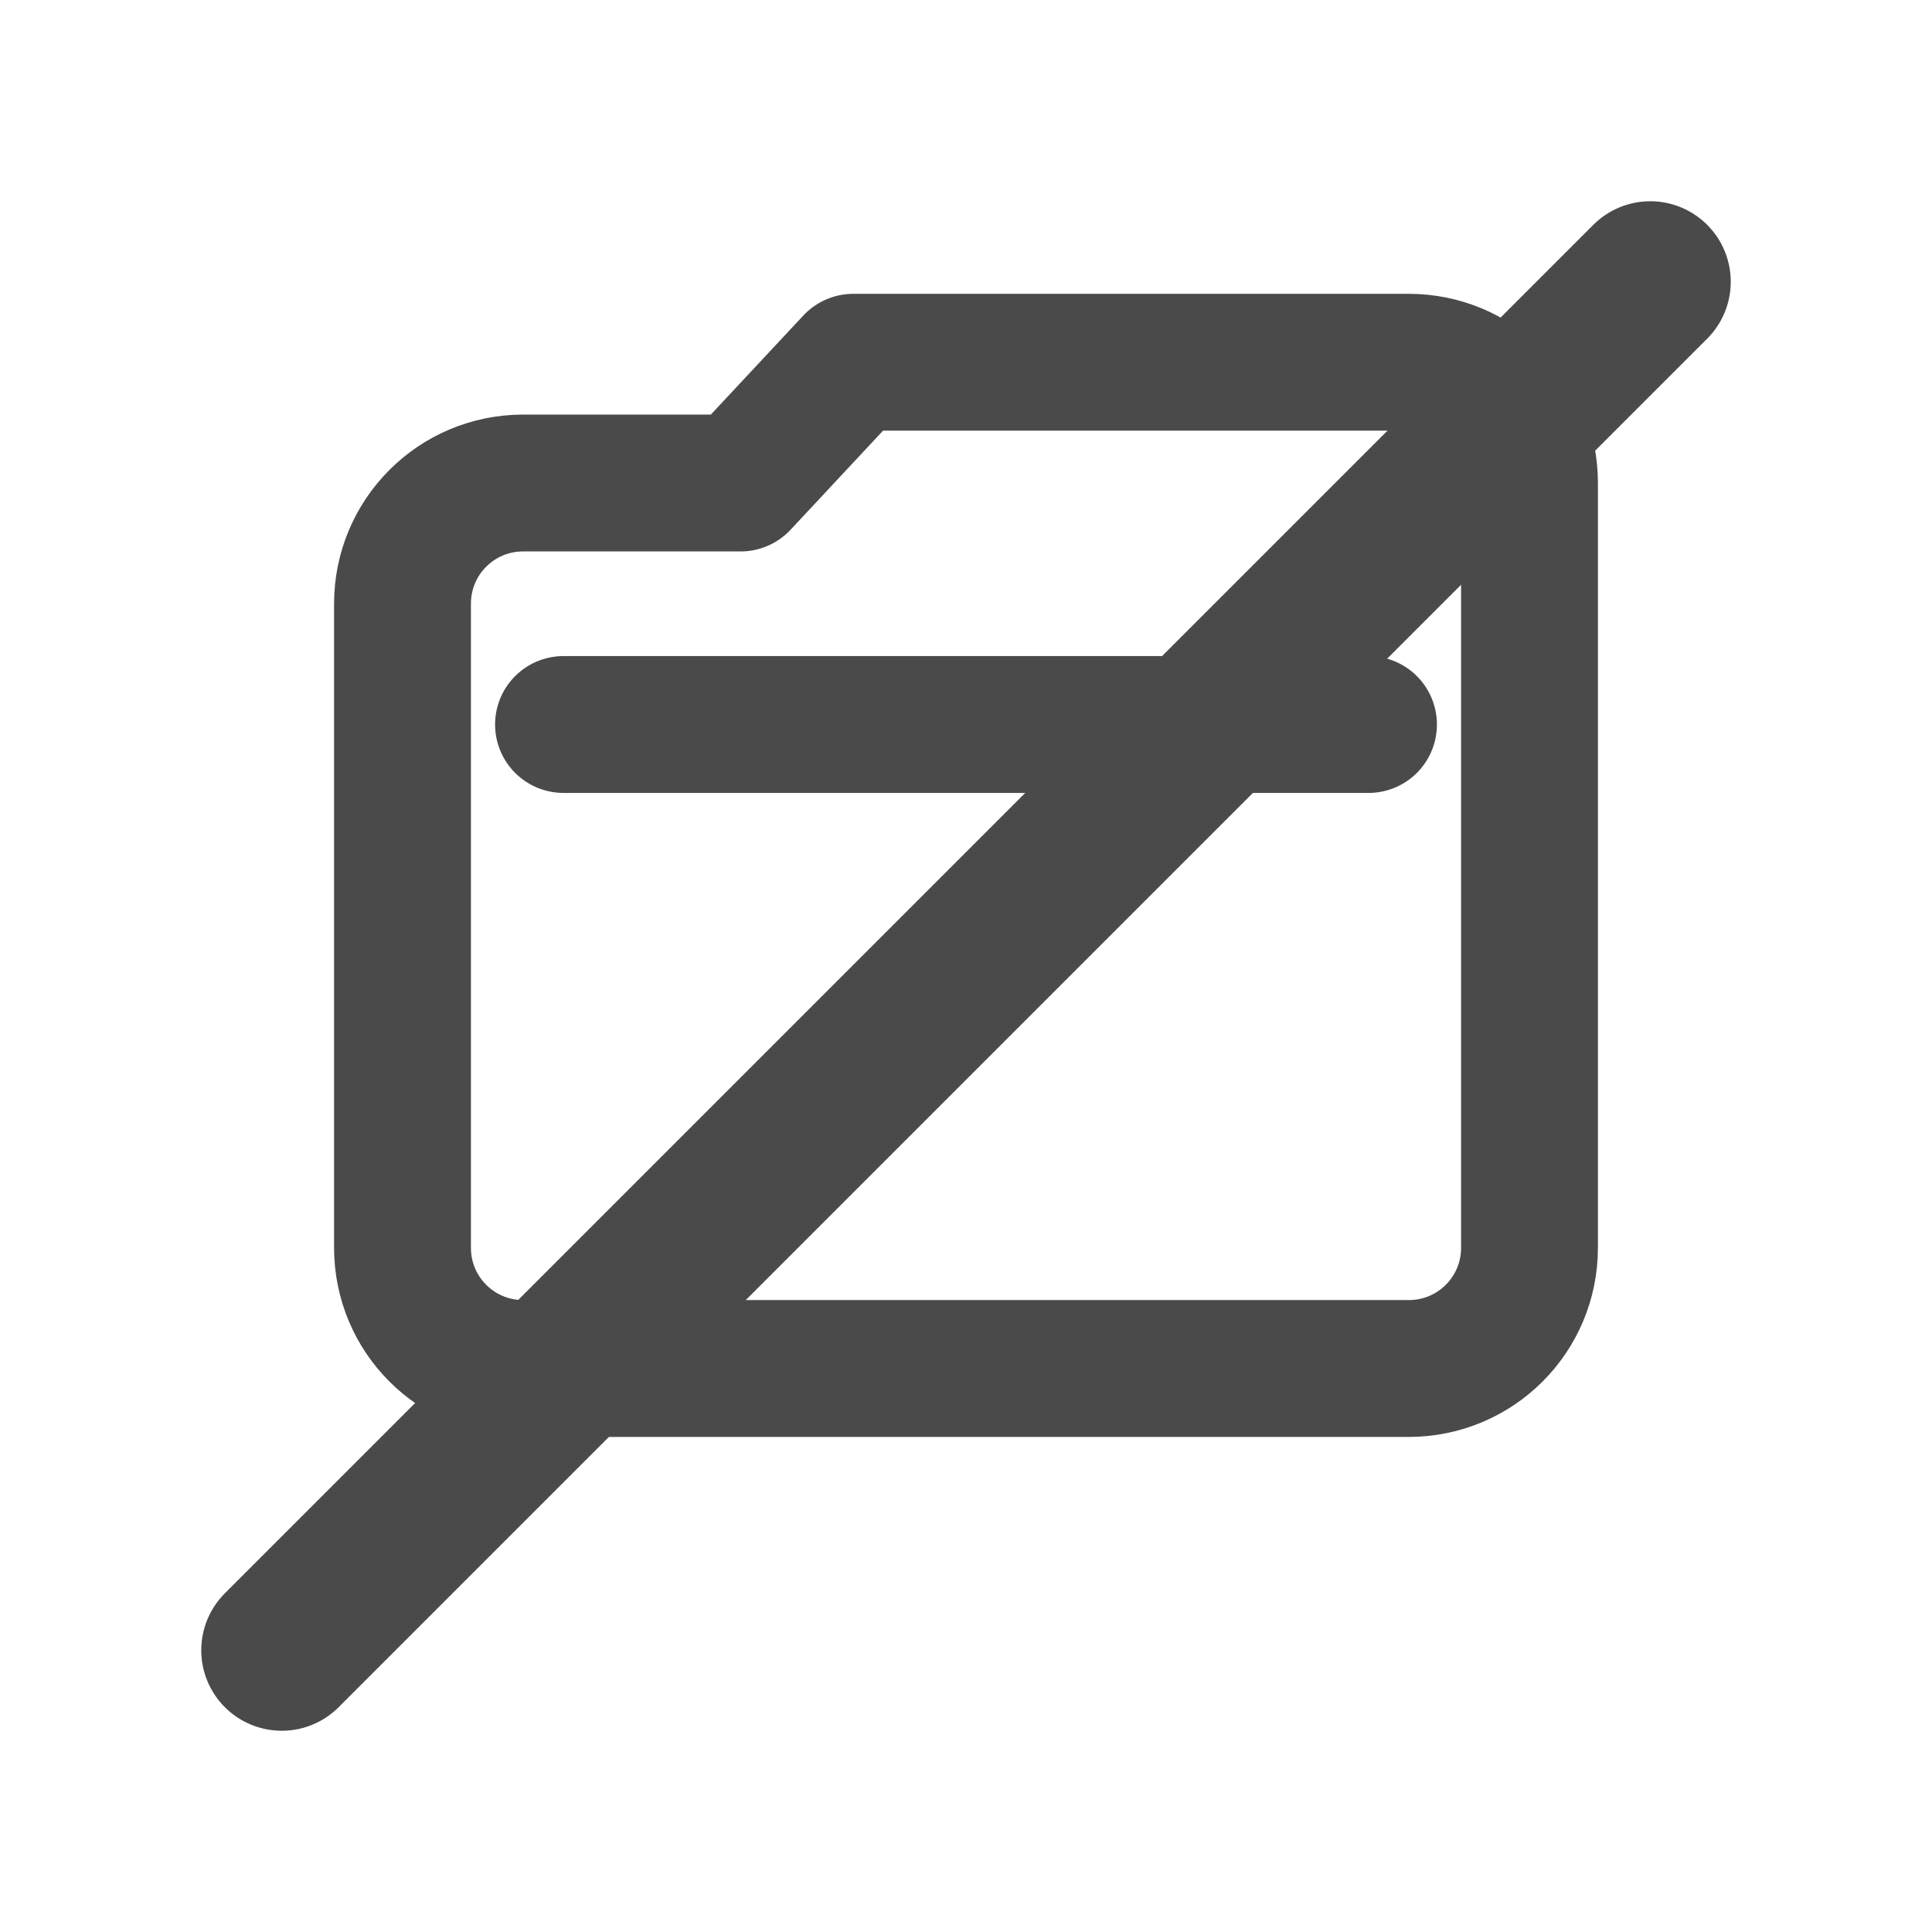
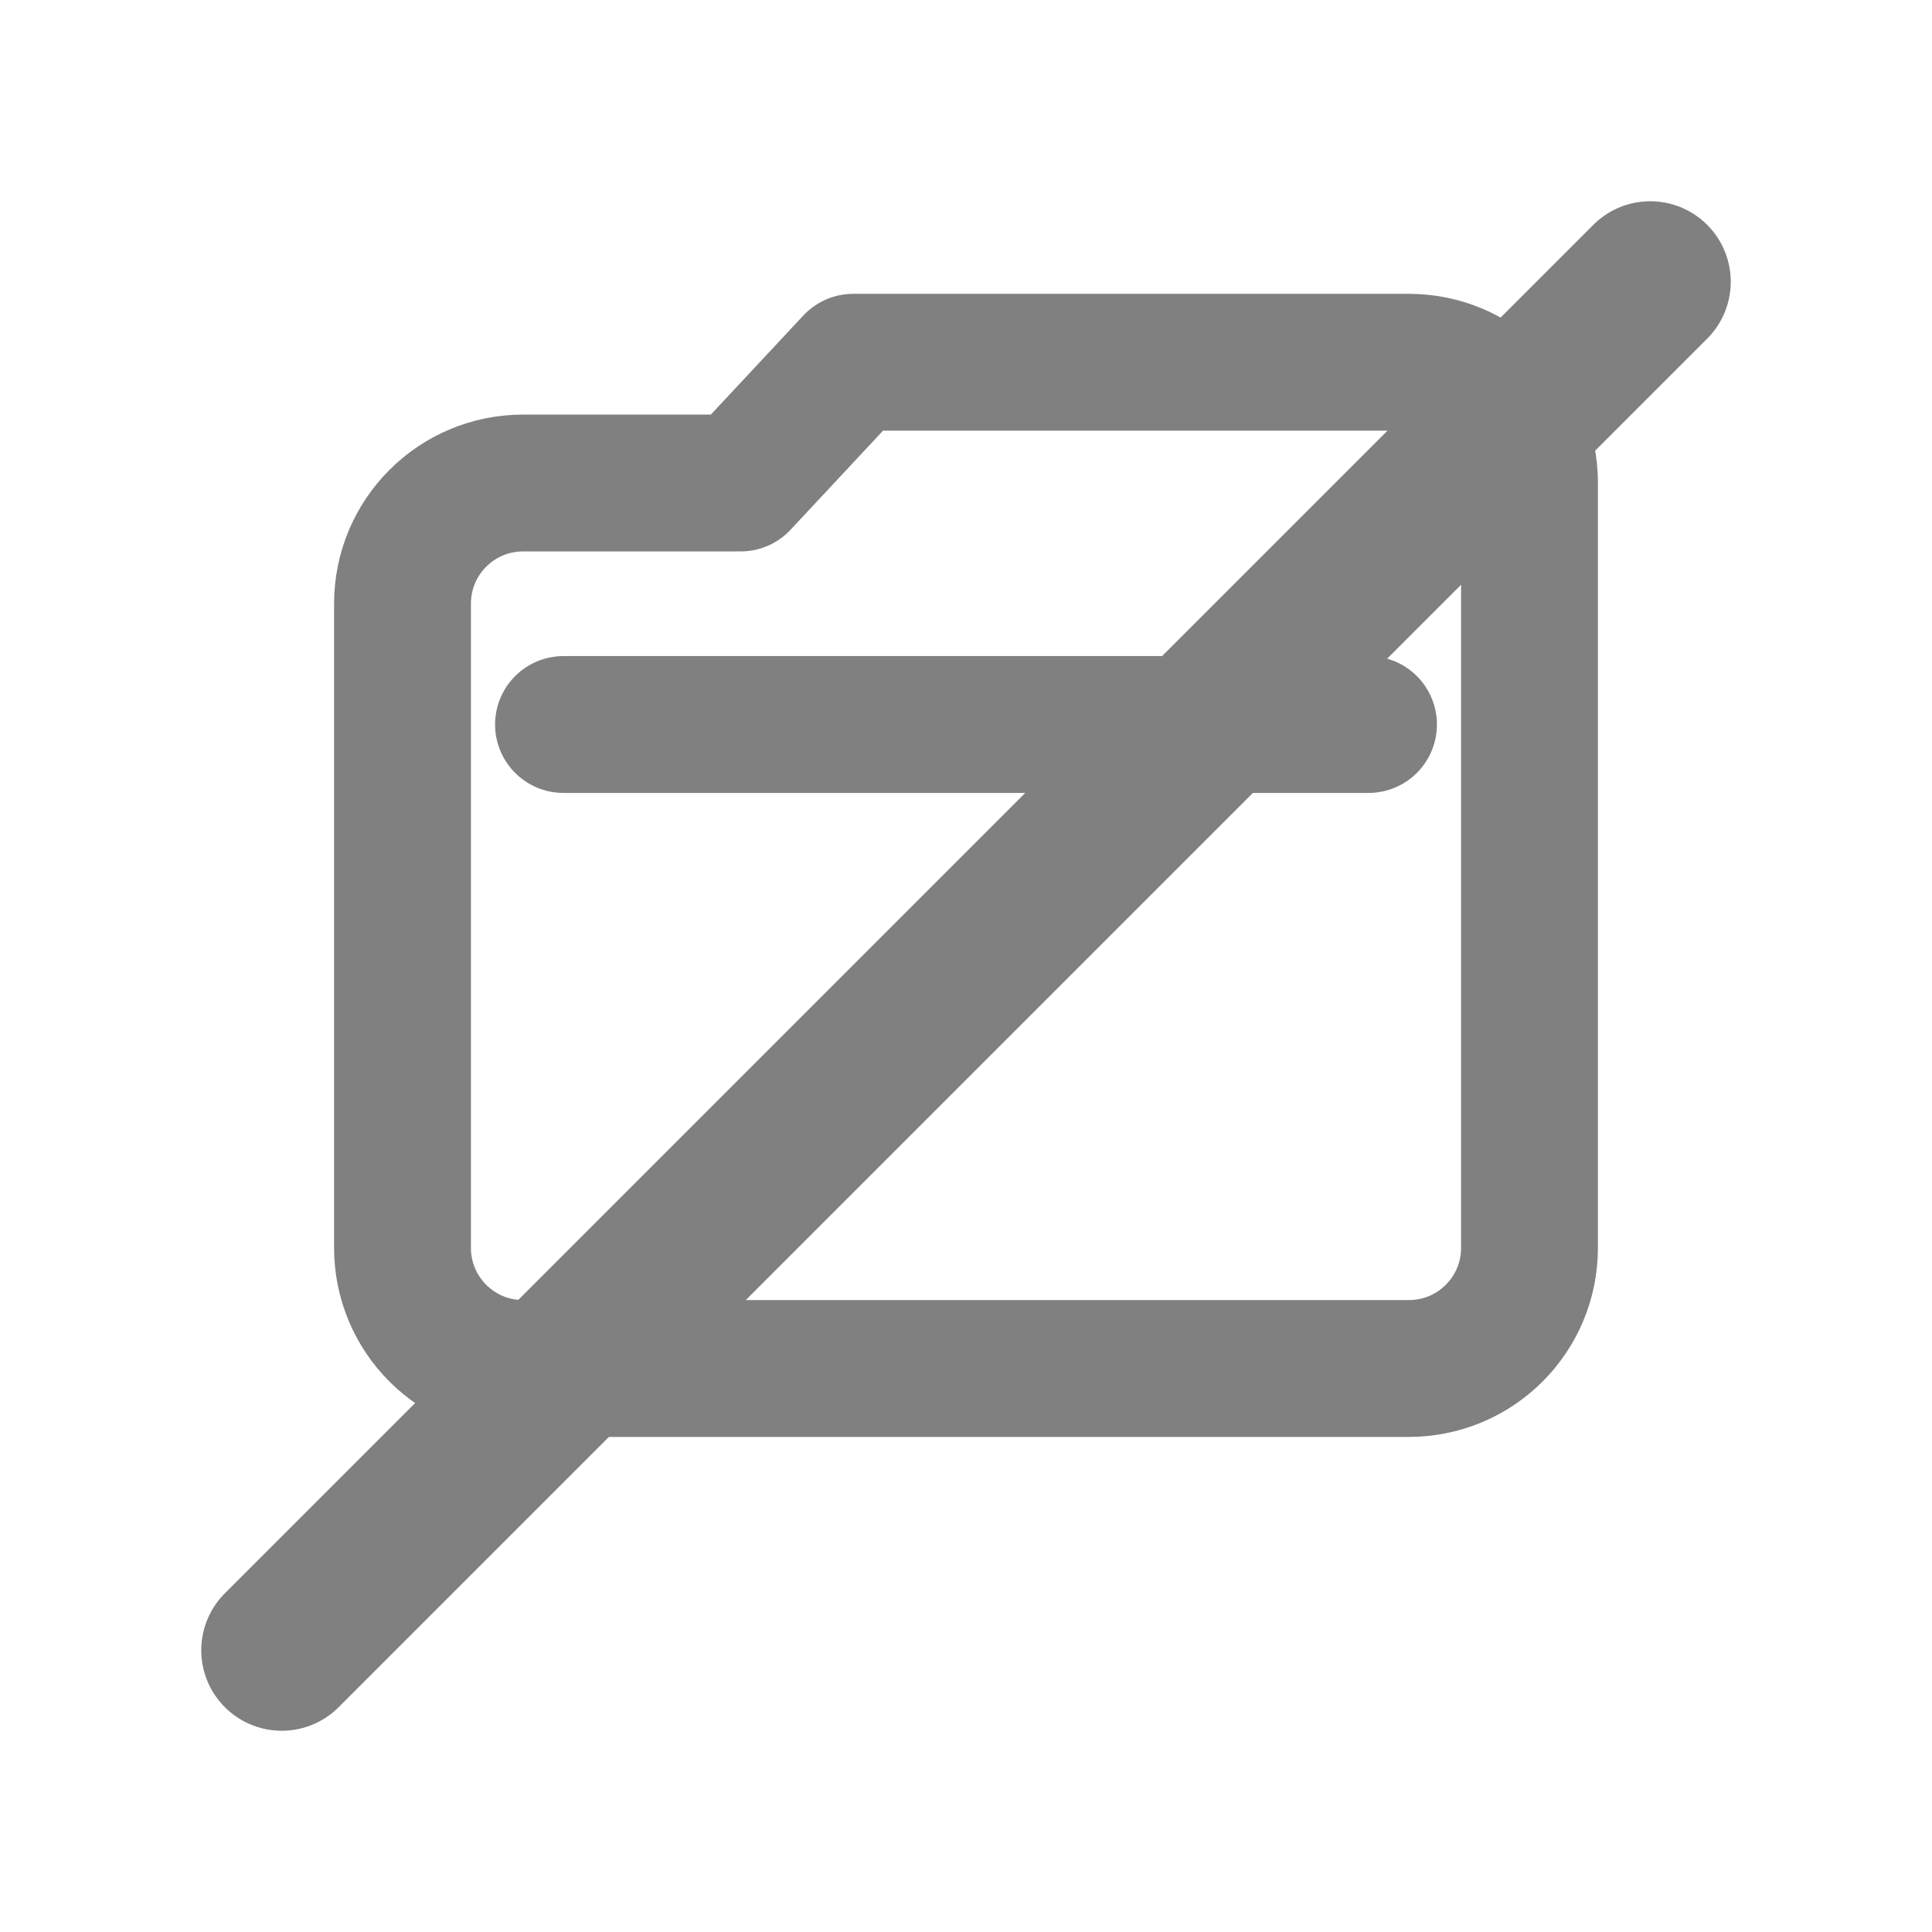
<svg xmlns="http://www.w3.org/2000/svg" width="24" height="24" viewBox="0 0 24 24" fill="none" aria-label="Hide tabs icon">
-   <path d="M5 7.5C5 6.67 5.67 6 6.5 6H9.2L10.6 4.5H17.5C18.33 4.5 19 5.17 19 6V15.5C19 16.33 18.33 17 17.5 17H6.5C5.67 17 5 16.33 5 15.5V7.5Z" stroke="#4A4A4A" stroke-width="1.7" stroke-linejoin="round" />
-   <path d="M7 9H17" stroke="#4A4A4A" stroke-width="1.7" stroke-linecap="round" />
-   <path d="M3.5 20.5L20.5 3.5" stroke="#4A4A4A" stroke-width="2" stroke-linecap="round" />
+   <path d="M5 7.5C5 6.67 5.67 6 6.5 6H9.2L10.6 4.5H17.5C18.33 4.5 19 5.17 19 6V15.5C19 16.33 18.33 17 17.5 17H6.5C5.67 17 5 16.33 5 15.5V7.5Z" stroke="#808080" stroke-width="1.7" stroke-linejoin="round" />
+   <path d="M7 9H17" stroke="#808080" stroke-width="1.7" stroke-linecap="round" />
+   <path d="M3.5 20.5L20.5 3.5" stroke="#808080" stroke-width="2" stroke-linecap="round" />
</svg>
